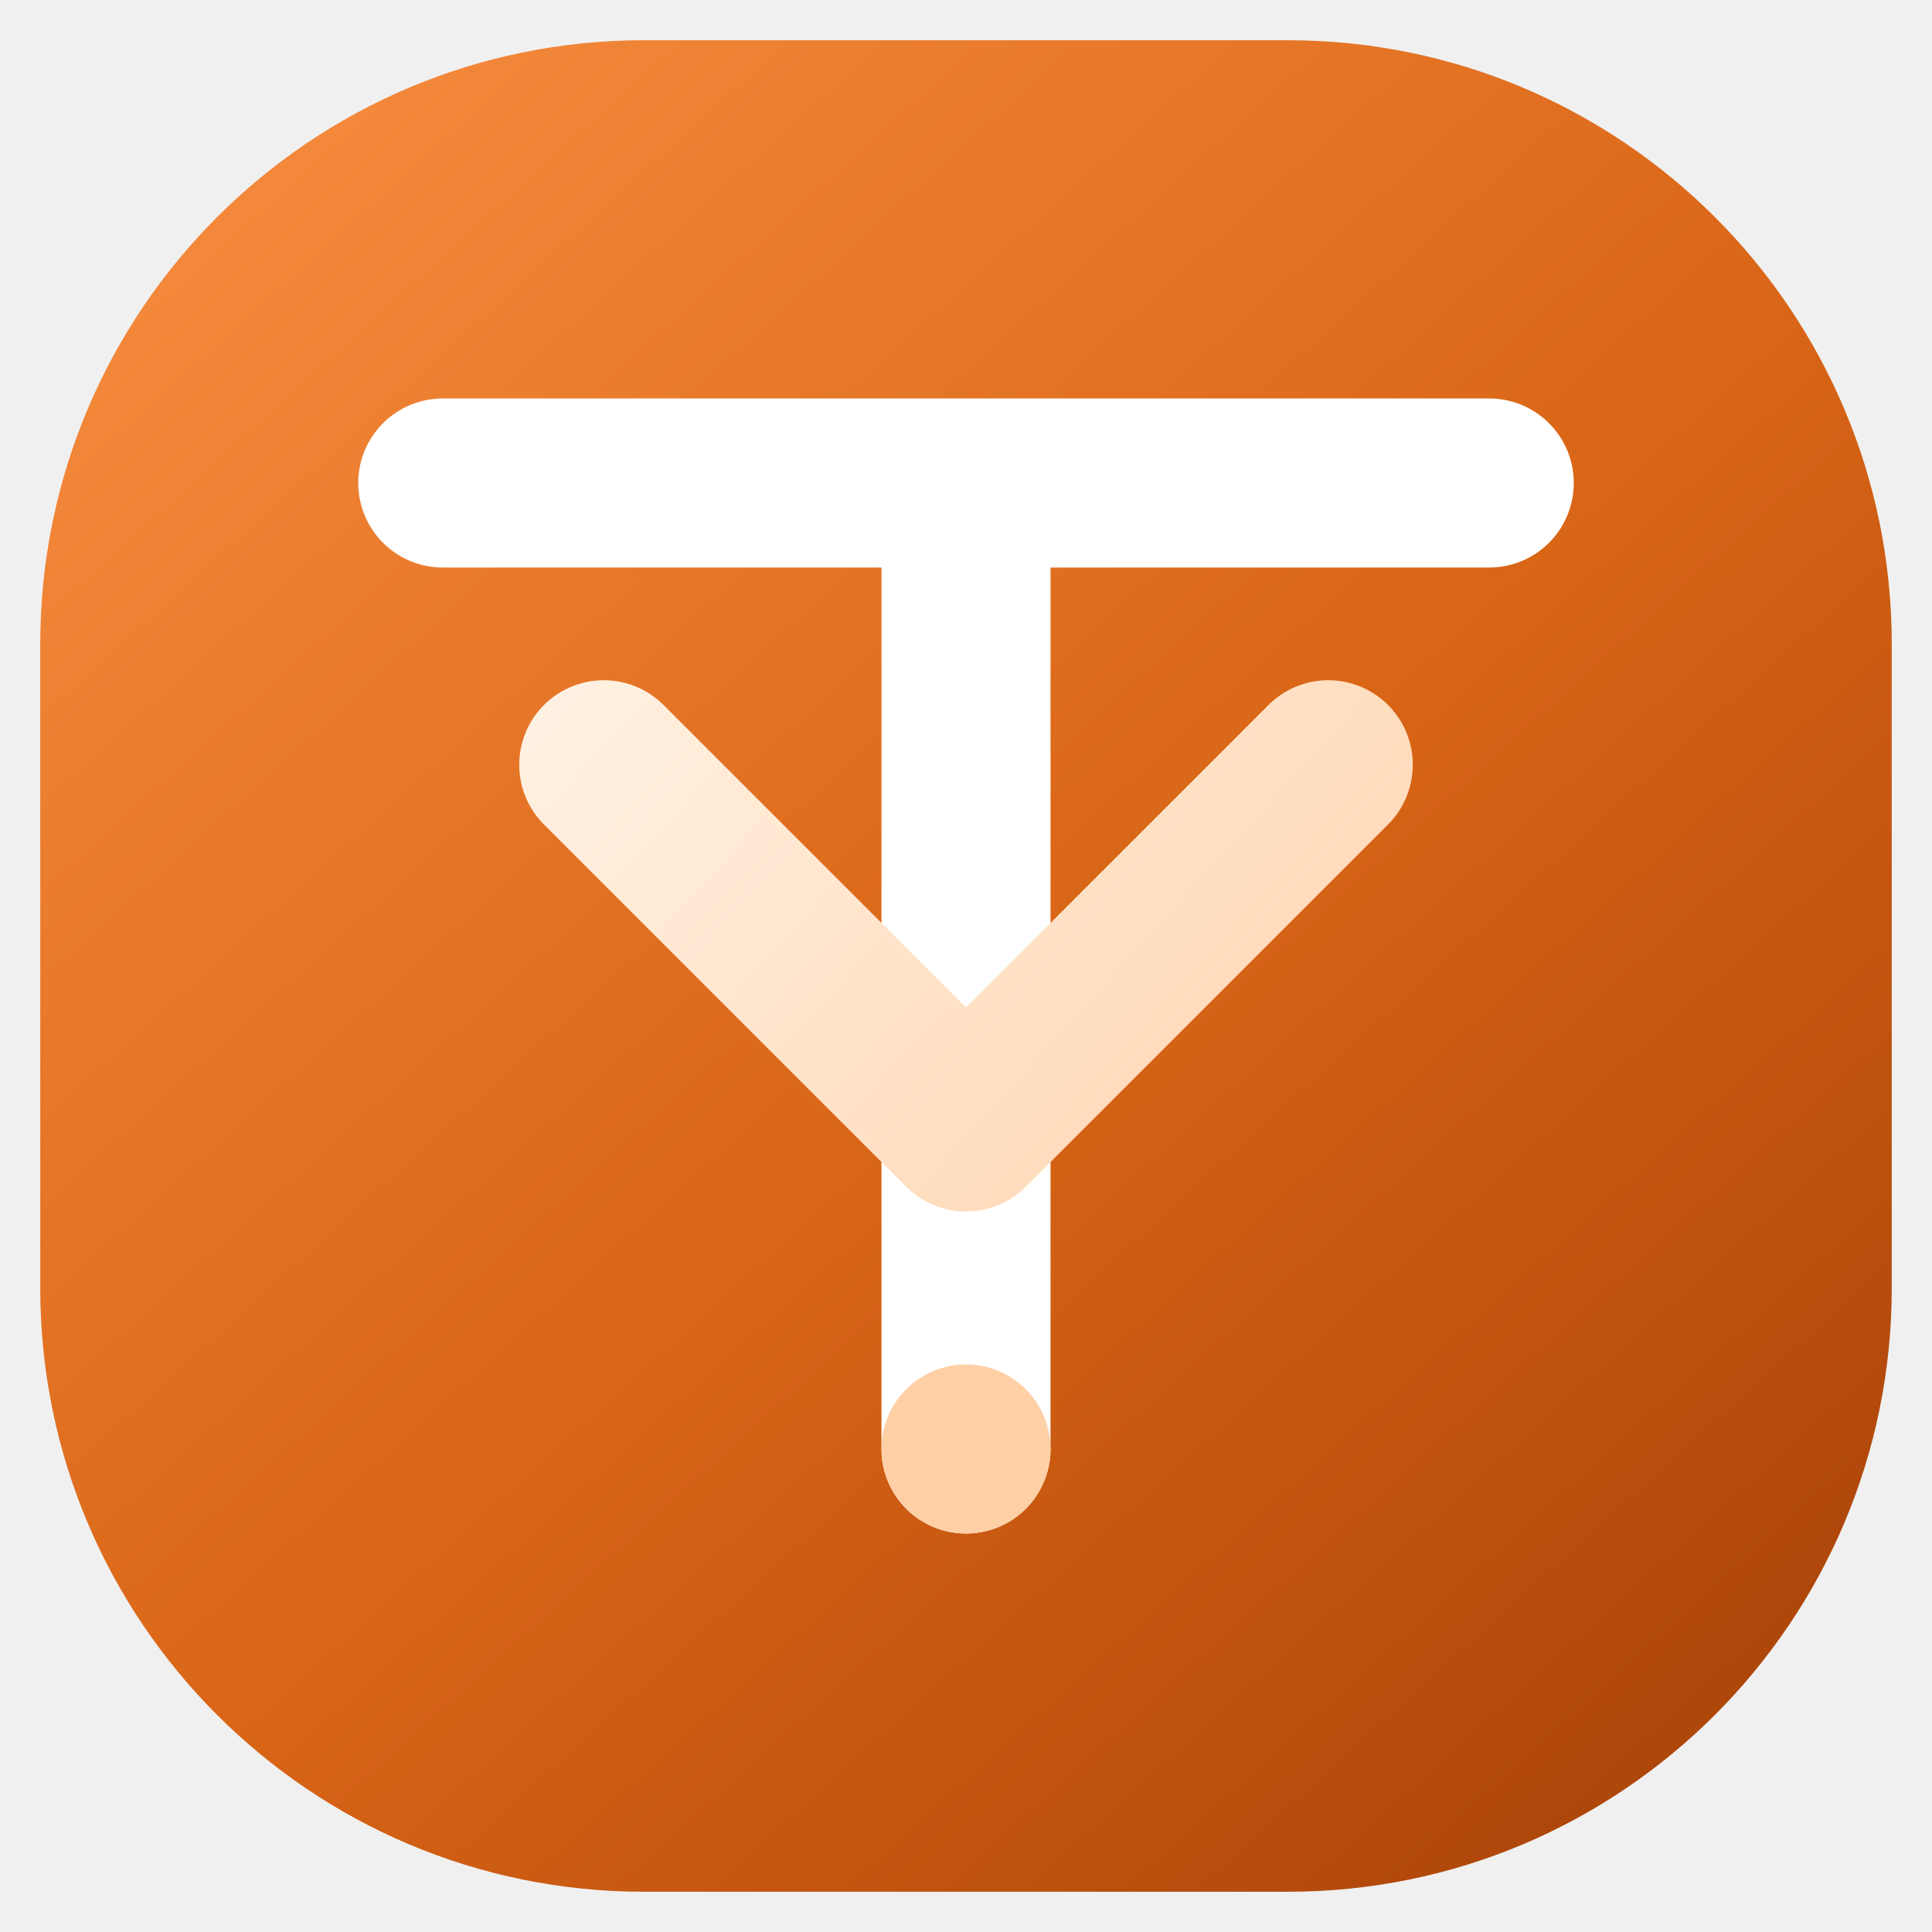
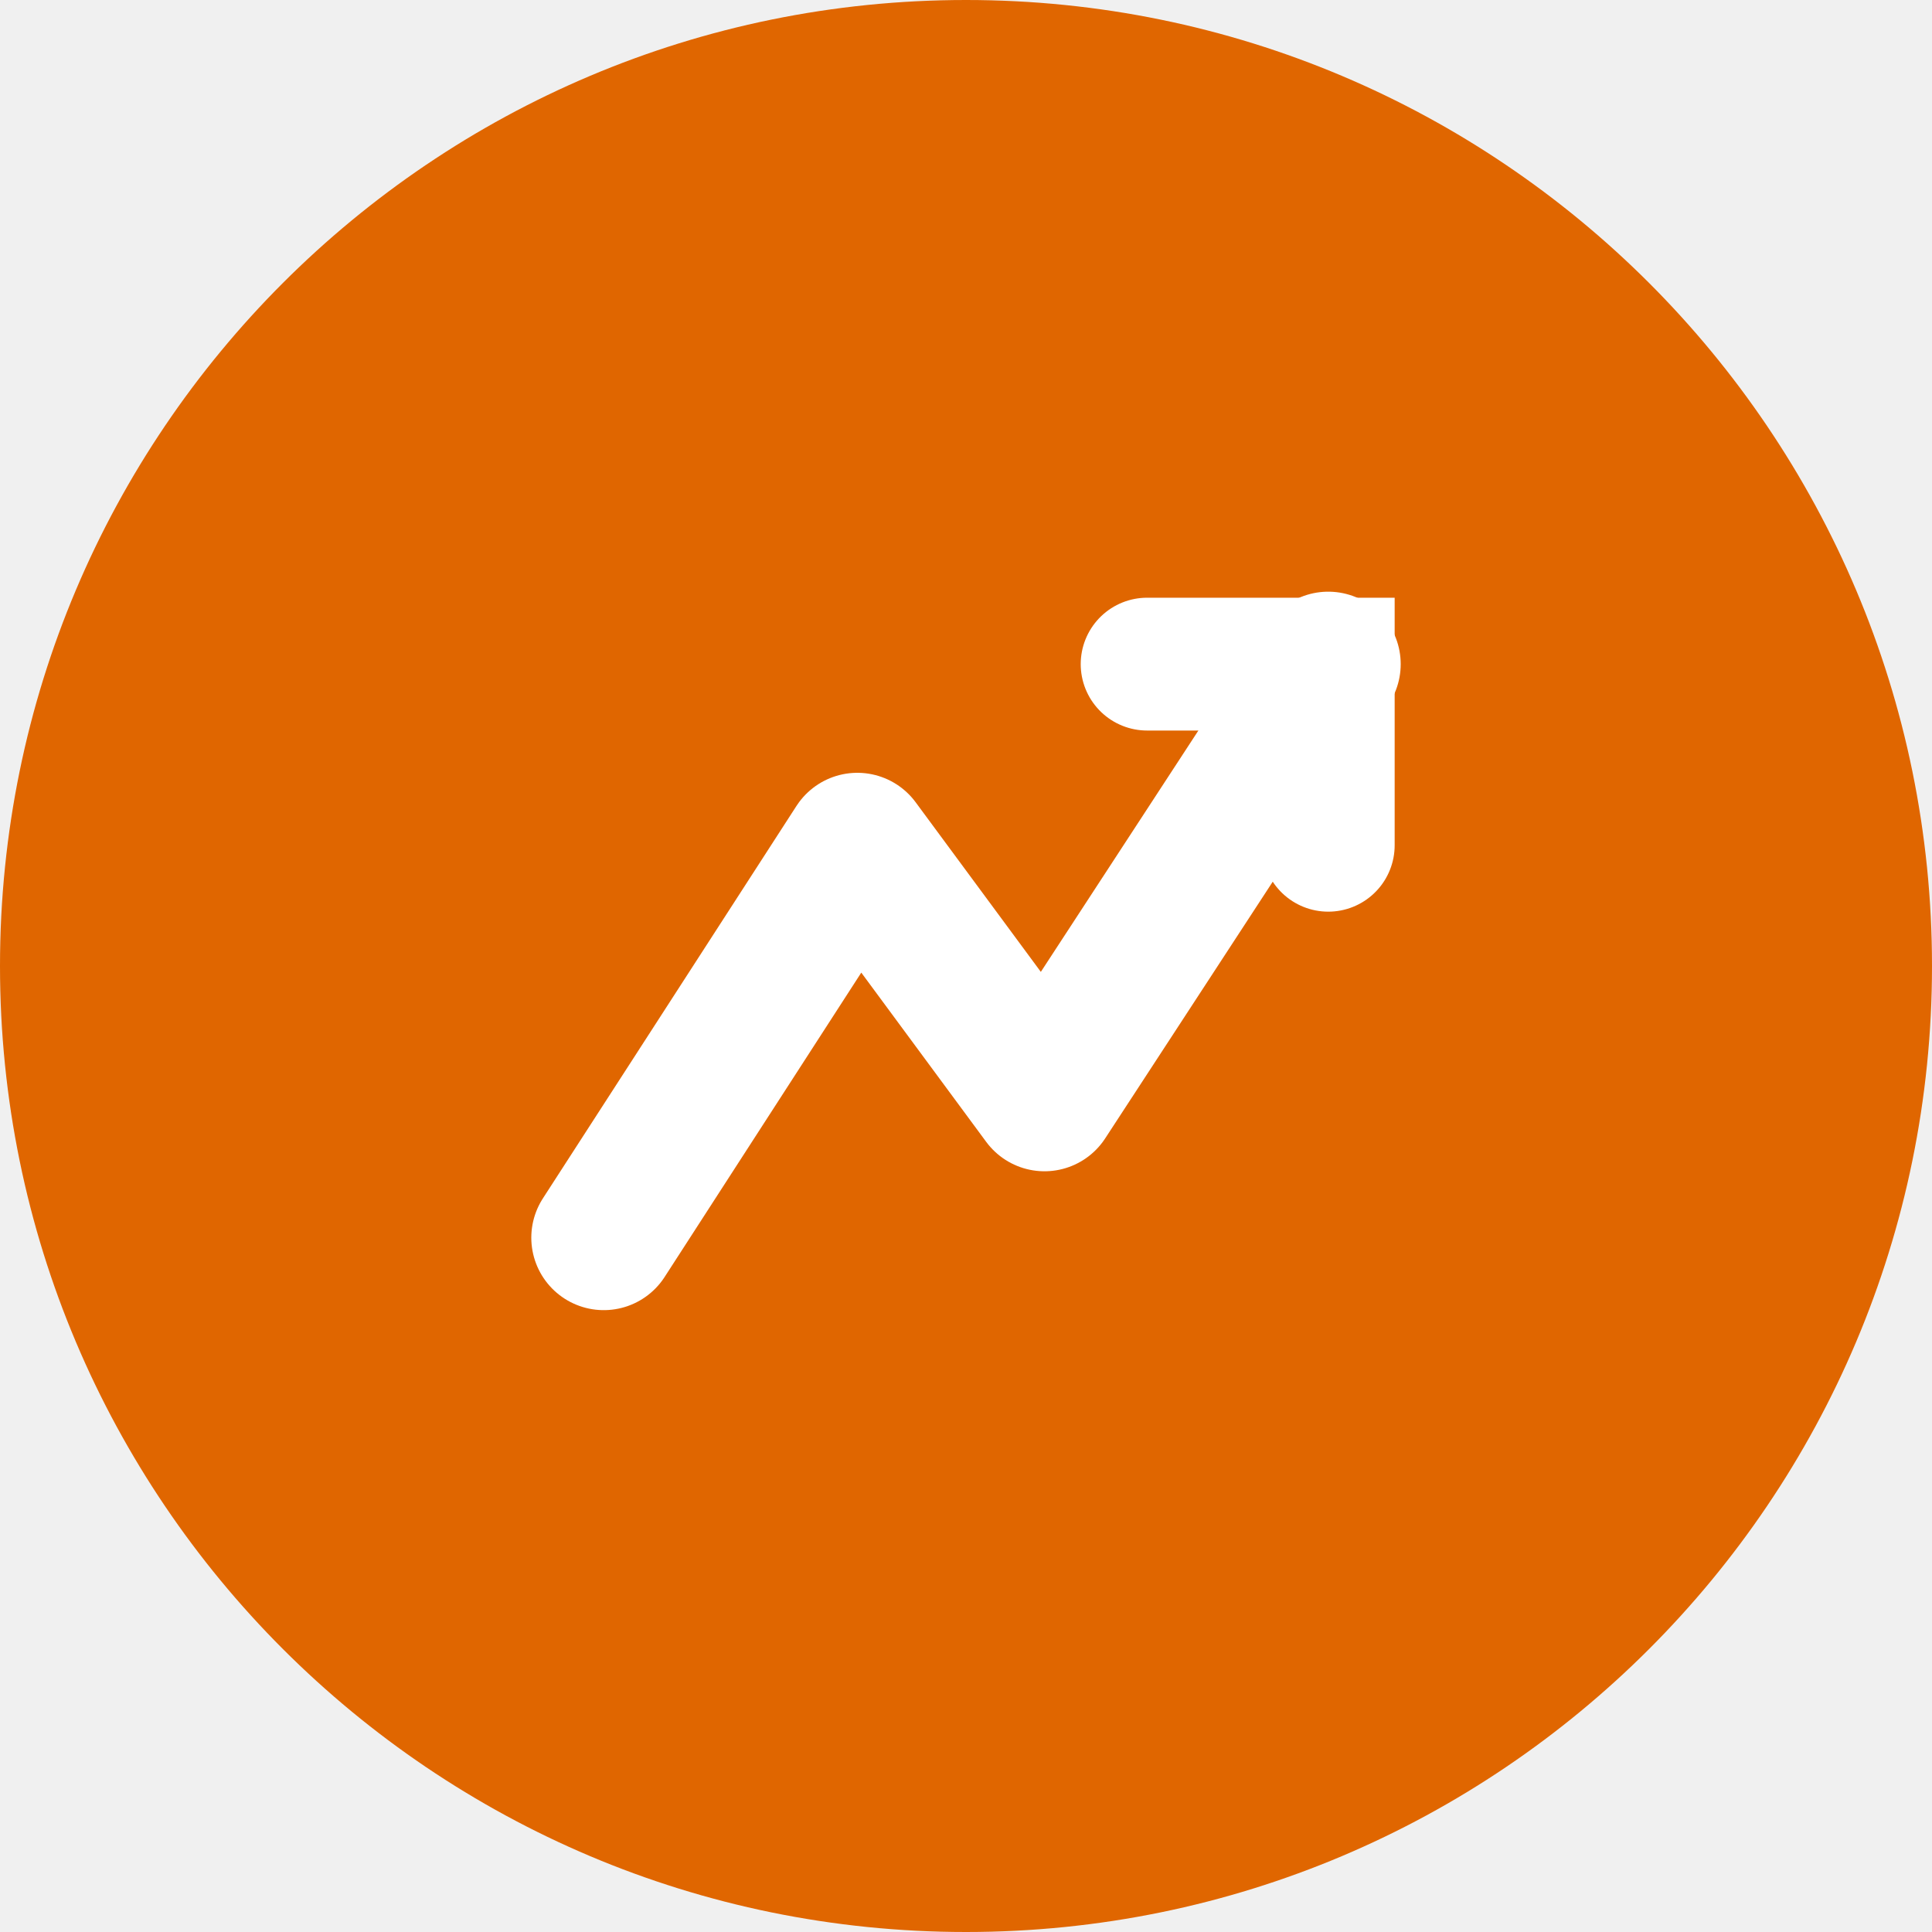
- <svg xmlns="http://www.w3.org/2000/svg" viewBox="0 0 48 48">
-   <defs>
-     <linearGradient id="bg" x1="5" y1="4" x2="43" y2="46" gradientUnits="userSpaceOnUse">
-       <stop stop-color="#F58A3C" />
-       <stop offset=".52" stop-color="#D96516" />
-       <stop offset="1" stop-color="#A94309" />
-     </linearGradient>
-     <linearGradient id="y" x1="13" y1="14" x2="35" y2="34" gradientUnits="userSpaceOnUse">
-       <stop stop-color="#FFF4E8" />
-       <stop offset="1" stop-color="#FFD0A6" />
-     </linearGradient>
-   </defs>
-   <rect x="1" y="1" width="46" height="46" rx="15" fill="url(#bg)" />
-   <path d="M11 12H37M24 12V36" fill="none" stroke="#fff" stroke-width="4.2" stroke-linecap="round" />
-   <path d="M15 19L24 28L33 19" fill="none" stroke="url(#y)" stroke-width="4.2" stroke-linecap="round" stroke-linejoin="round" />
-   <circle cx="24" cy="36" r="2.1" fill="#FFD0A6" />
+ <svg xmlns="http://www.w3.org/2000/svg" viewBox="0 0 32 32">
+   <rect width="32" height="32" rx="16" fill="#e06600" />
+   <path d="M10 20.5 14.2 14l3.1 4.2L22 11" fill="none" stroke="#fff" stroke-width="2.4" stroke-linecap="round" stroke-linejoin="round" />
+   <path d="M19 11h3v3" fill="none" stroke="#fff" stroke-width="2.2" stroke-linecap="round" />
</svg>
